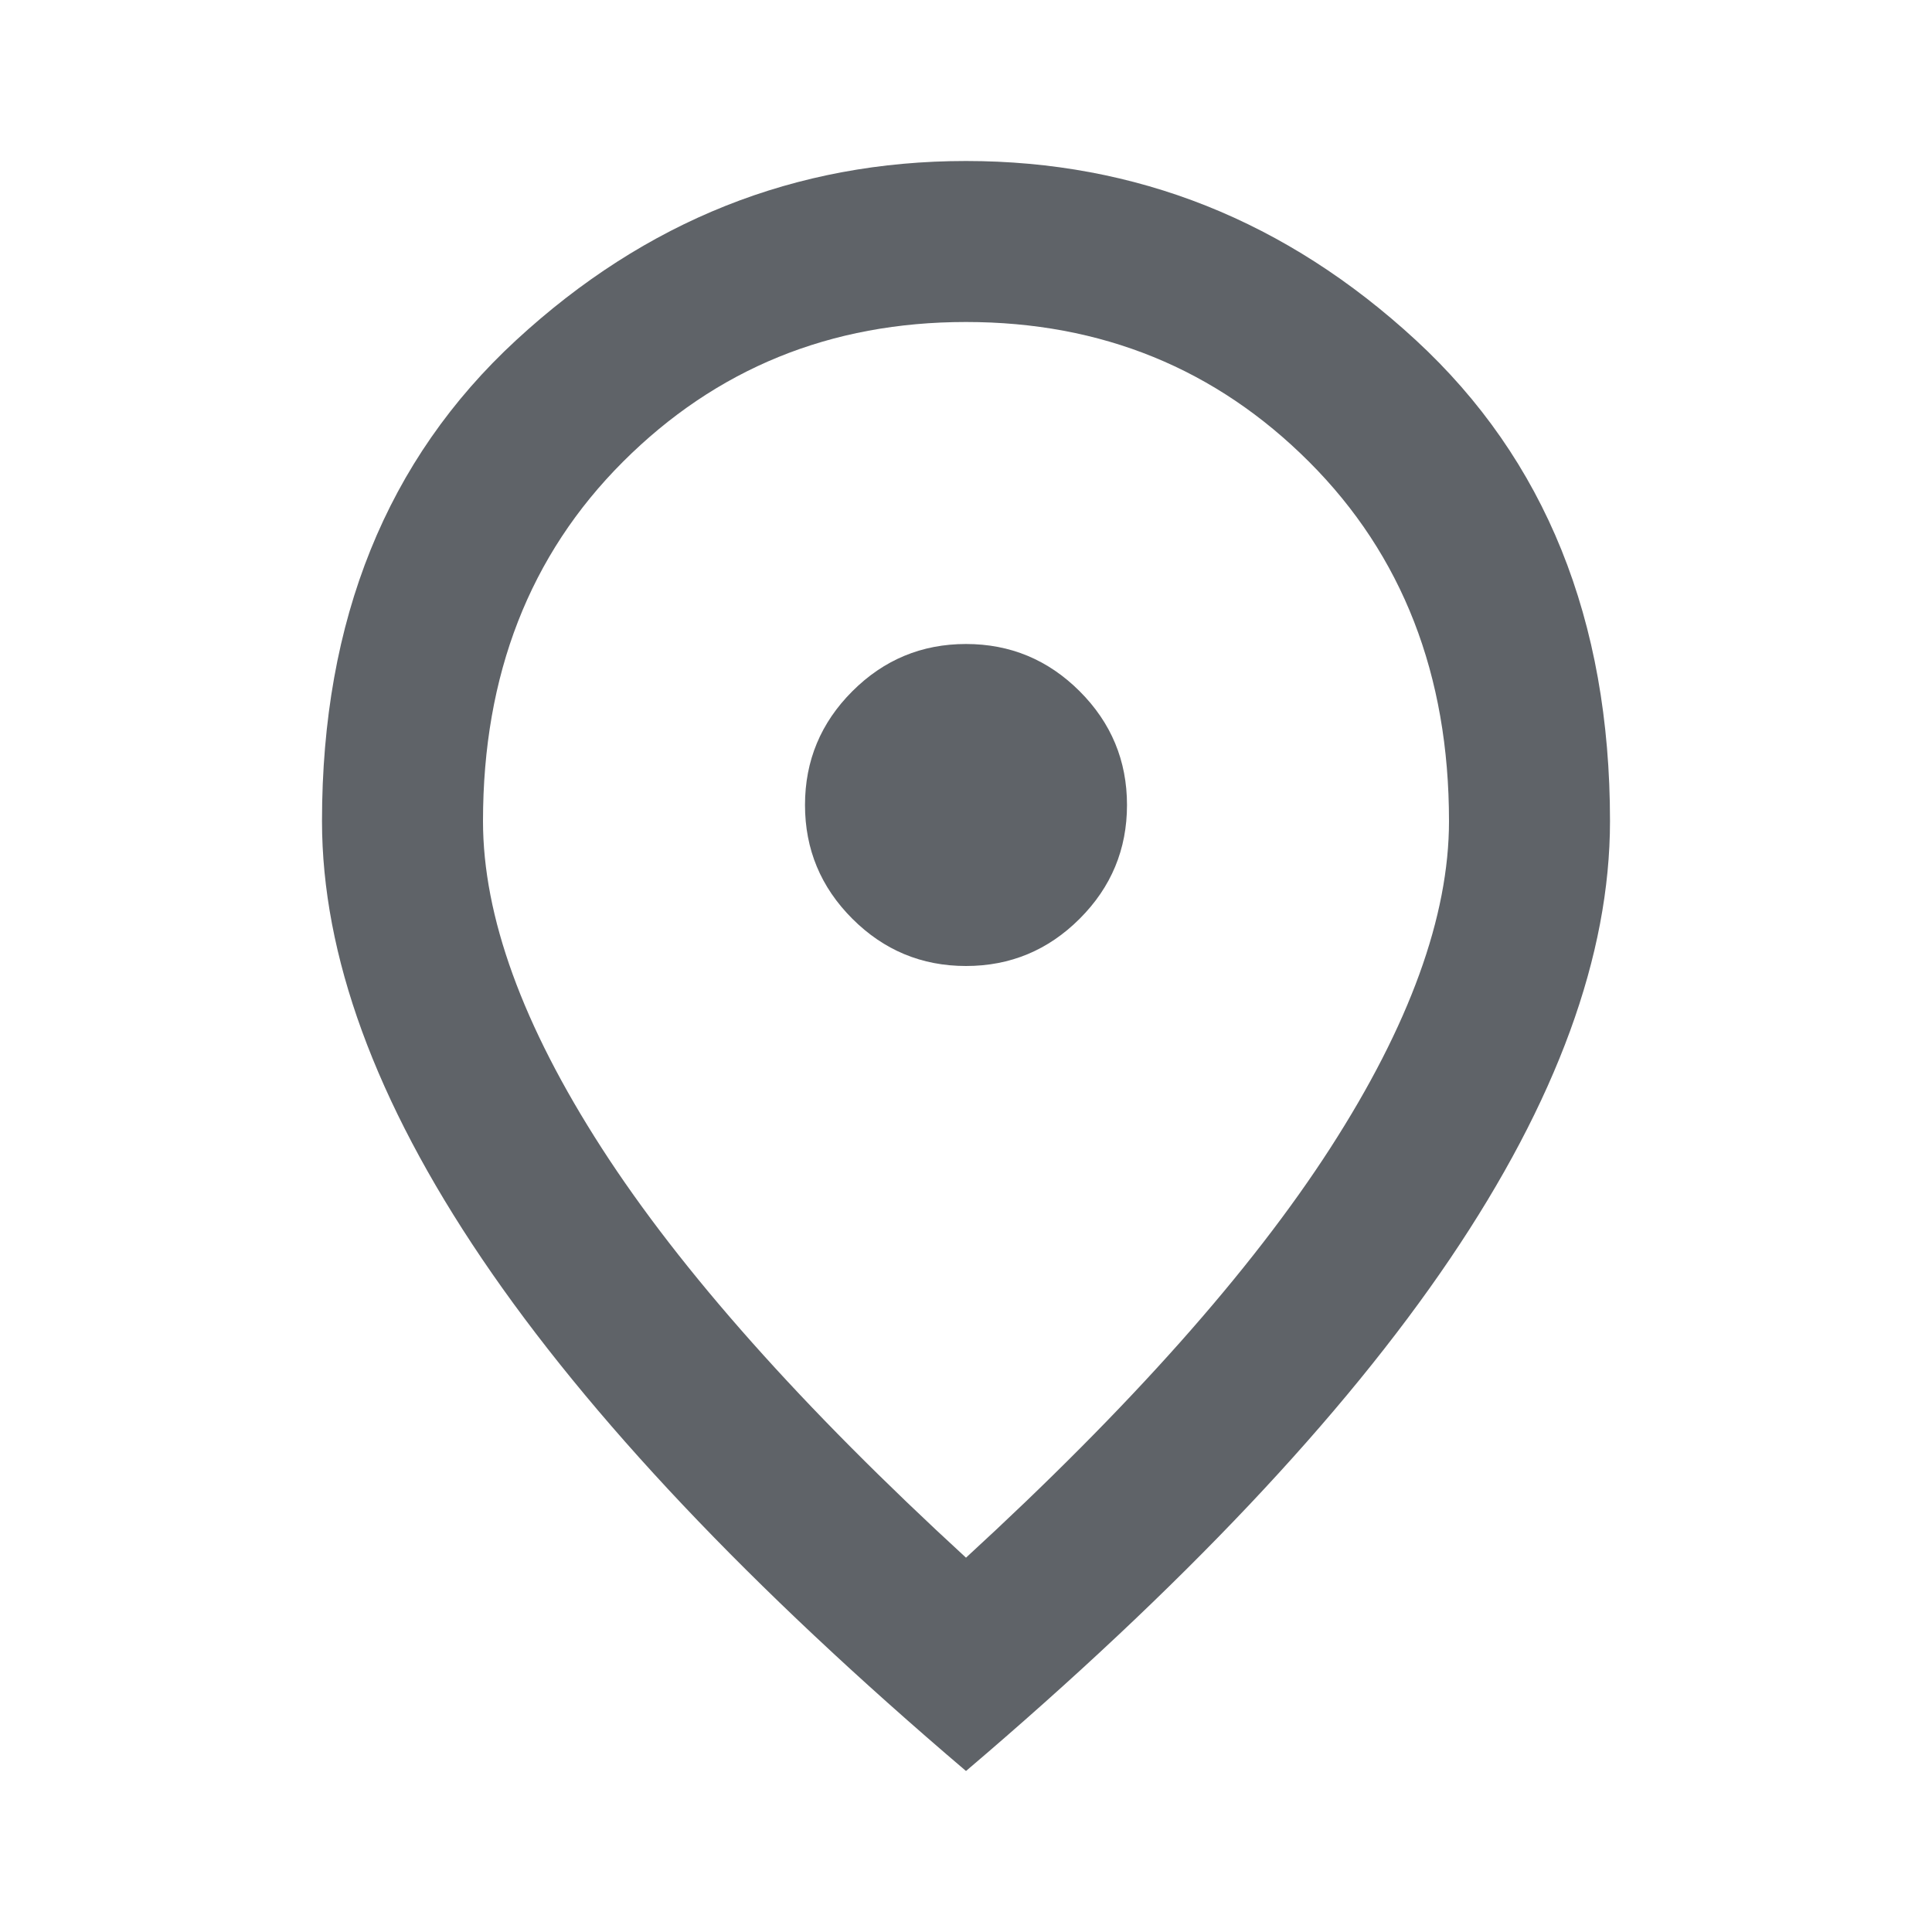
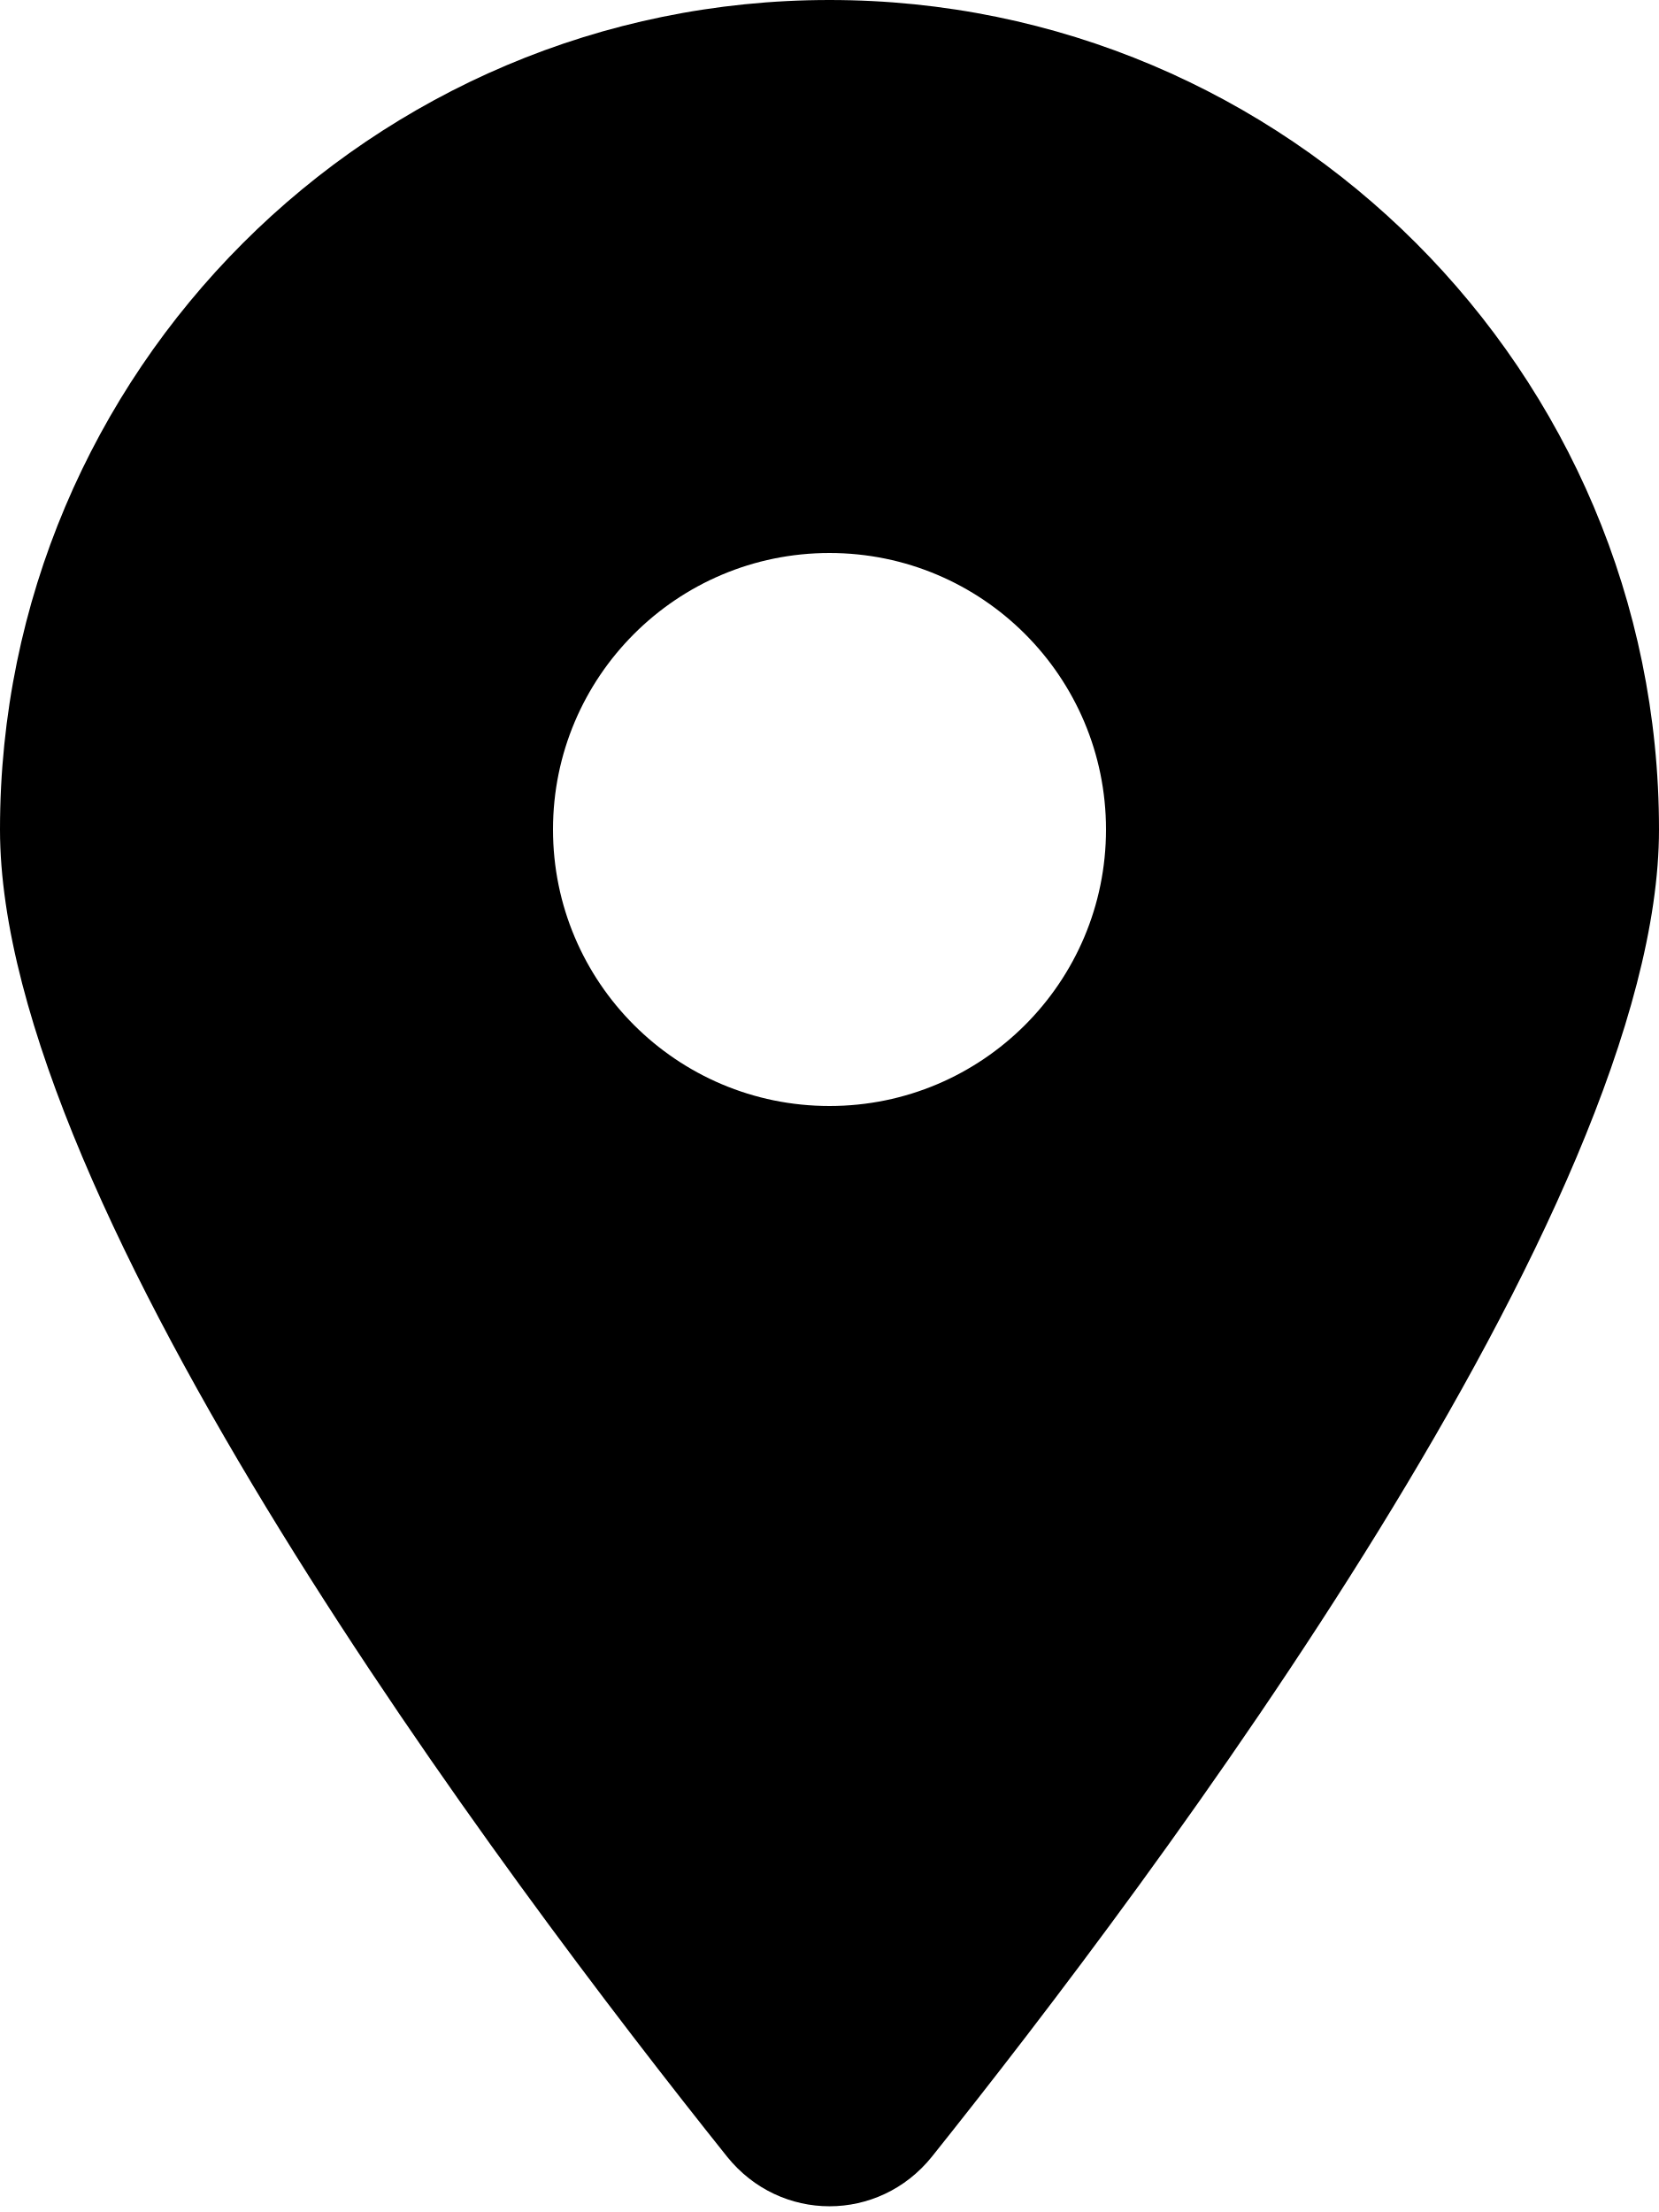
- <svg xmlns="http://www.w3.org/2000/svg" height="24px" viewBox="0 -960 960 960" width="24px" fill="#5f6368">
-   <path d="M480-480q33 0 56.5-23.5T560-560q0-33-23.5-56.5T480-640q-33 0-56.5 23.5T400-560q0 33 23.5 56.5T480-480Zm0 294q122-112 181-203.5T720-552q0-109-69.5-178.5T480-800q-101 0-170.5 69.5T240-552q0 71 59 162.5T480-186Zm0 106Q319-217 239.5-334.5T160-552q0-150 96.5-239T480-880q127 0 223.5 89T800-552q0 100-79.5 217.5T480-80Zm0-480Z" />
+ <svg xmlns="http://www.w3.org/2000/svg" viewBox="0 0 384 512">
+   <path d="M215.7 499.2C267 435 384 279.4 384 192C384 86 298 0 192 0S0 86 0 192c0 87.4 117 243 168.3 307.2c12.3 15.3 35.1 15.3 47.4 0zM192 128a64 64 0 1 1 0 128 64 64 0 1 1 0-128z" />
</svg>
